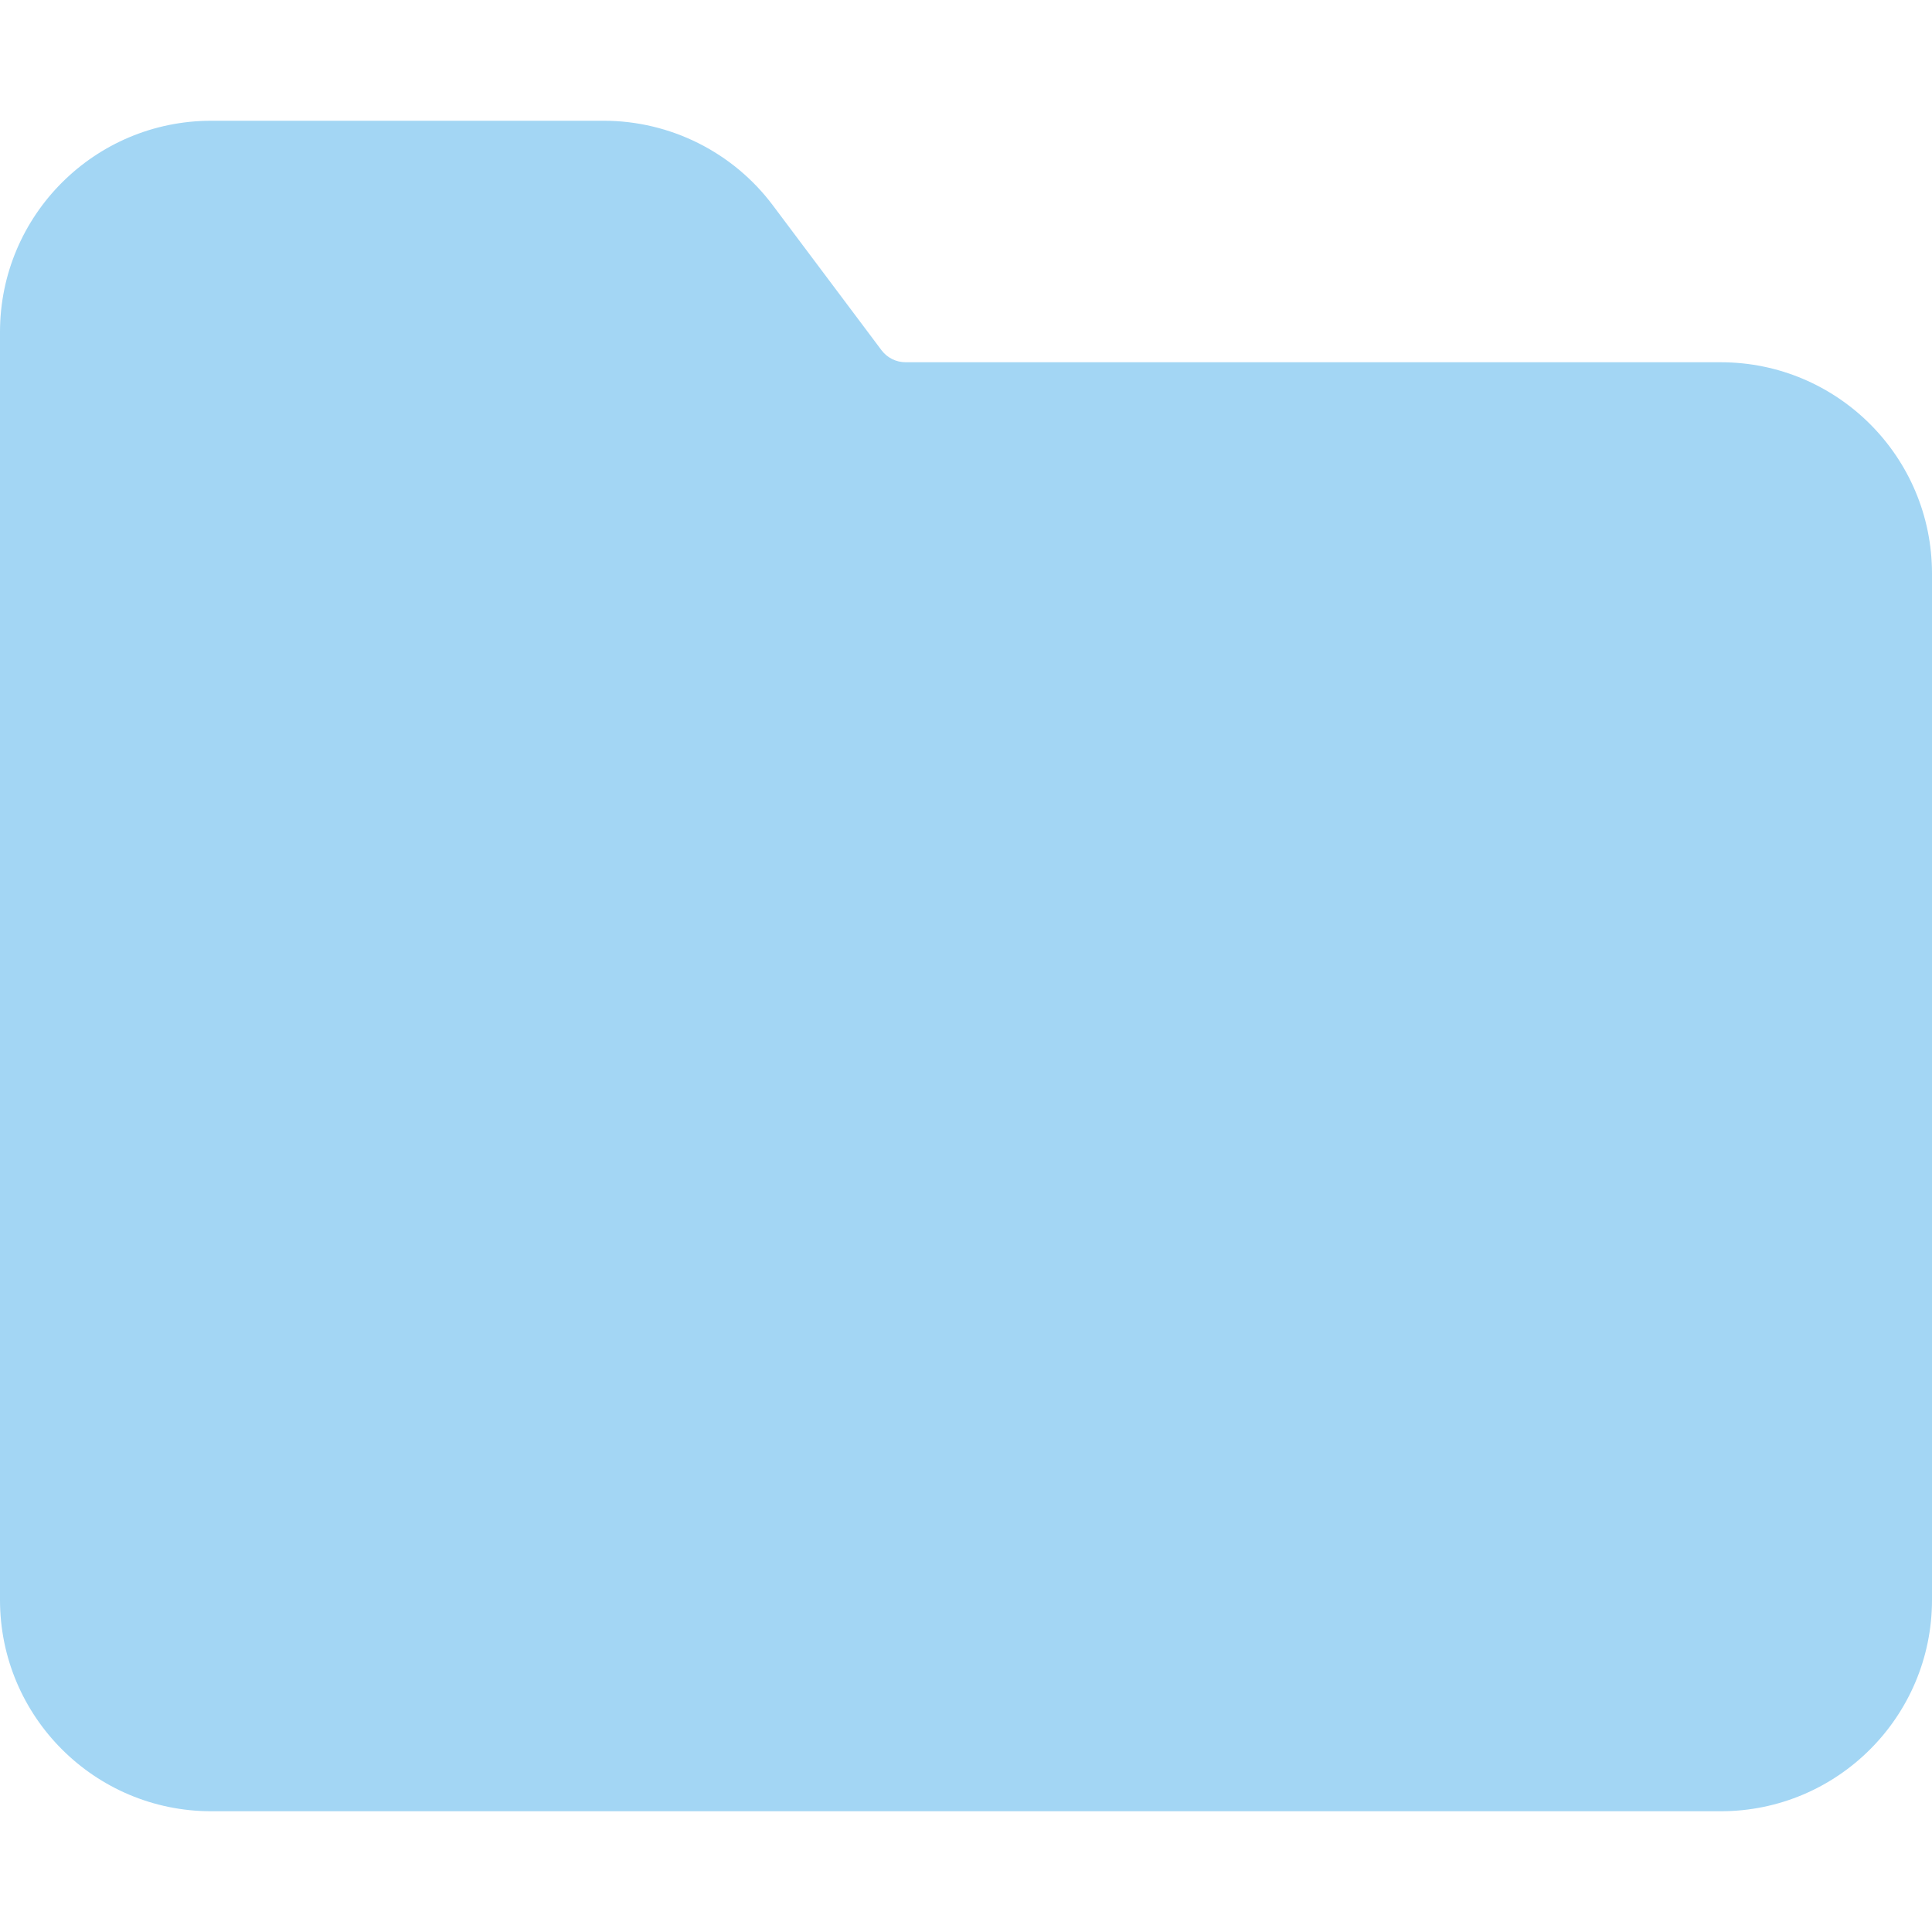
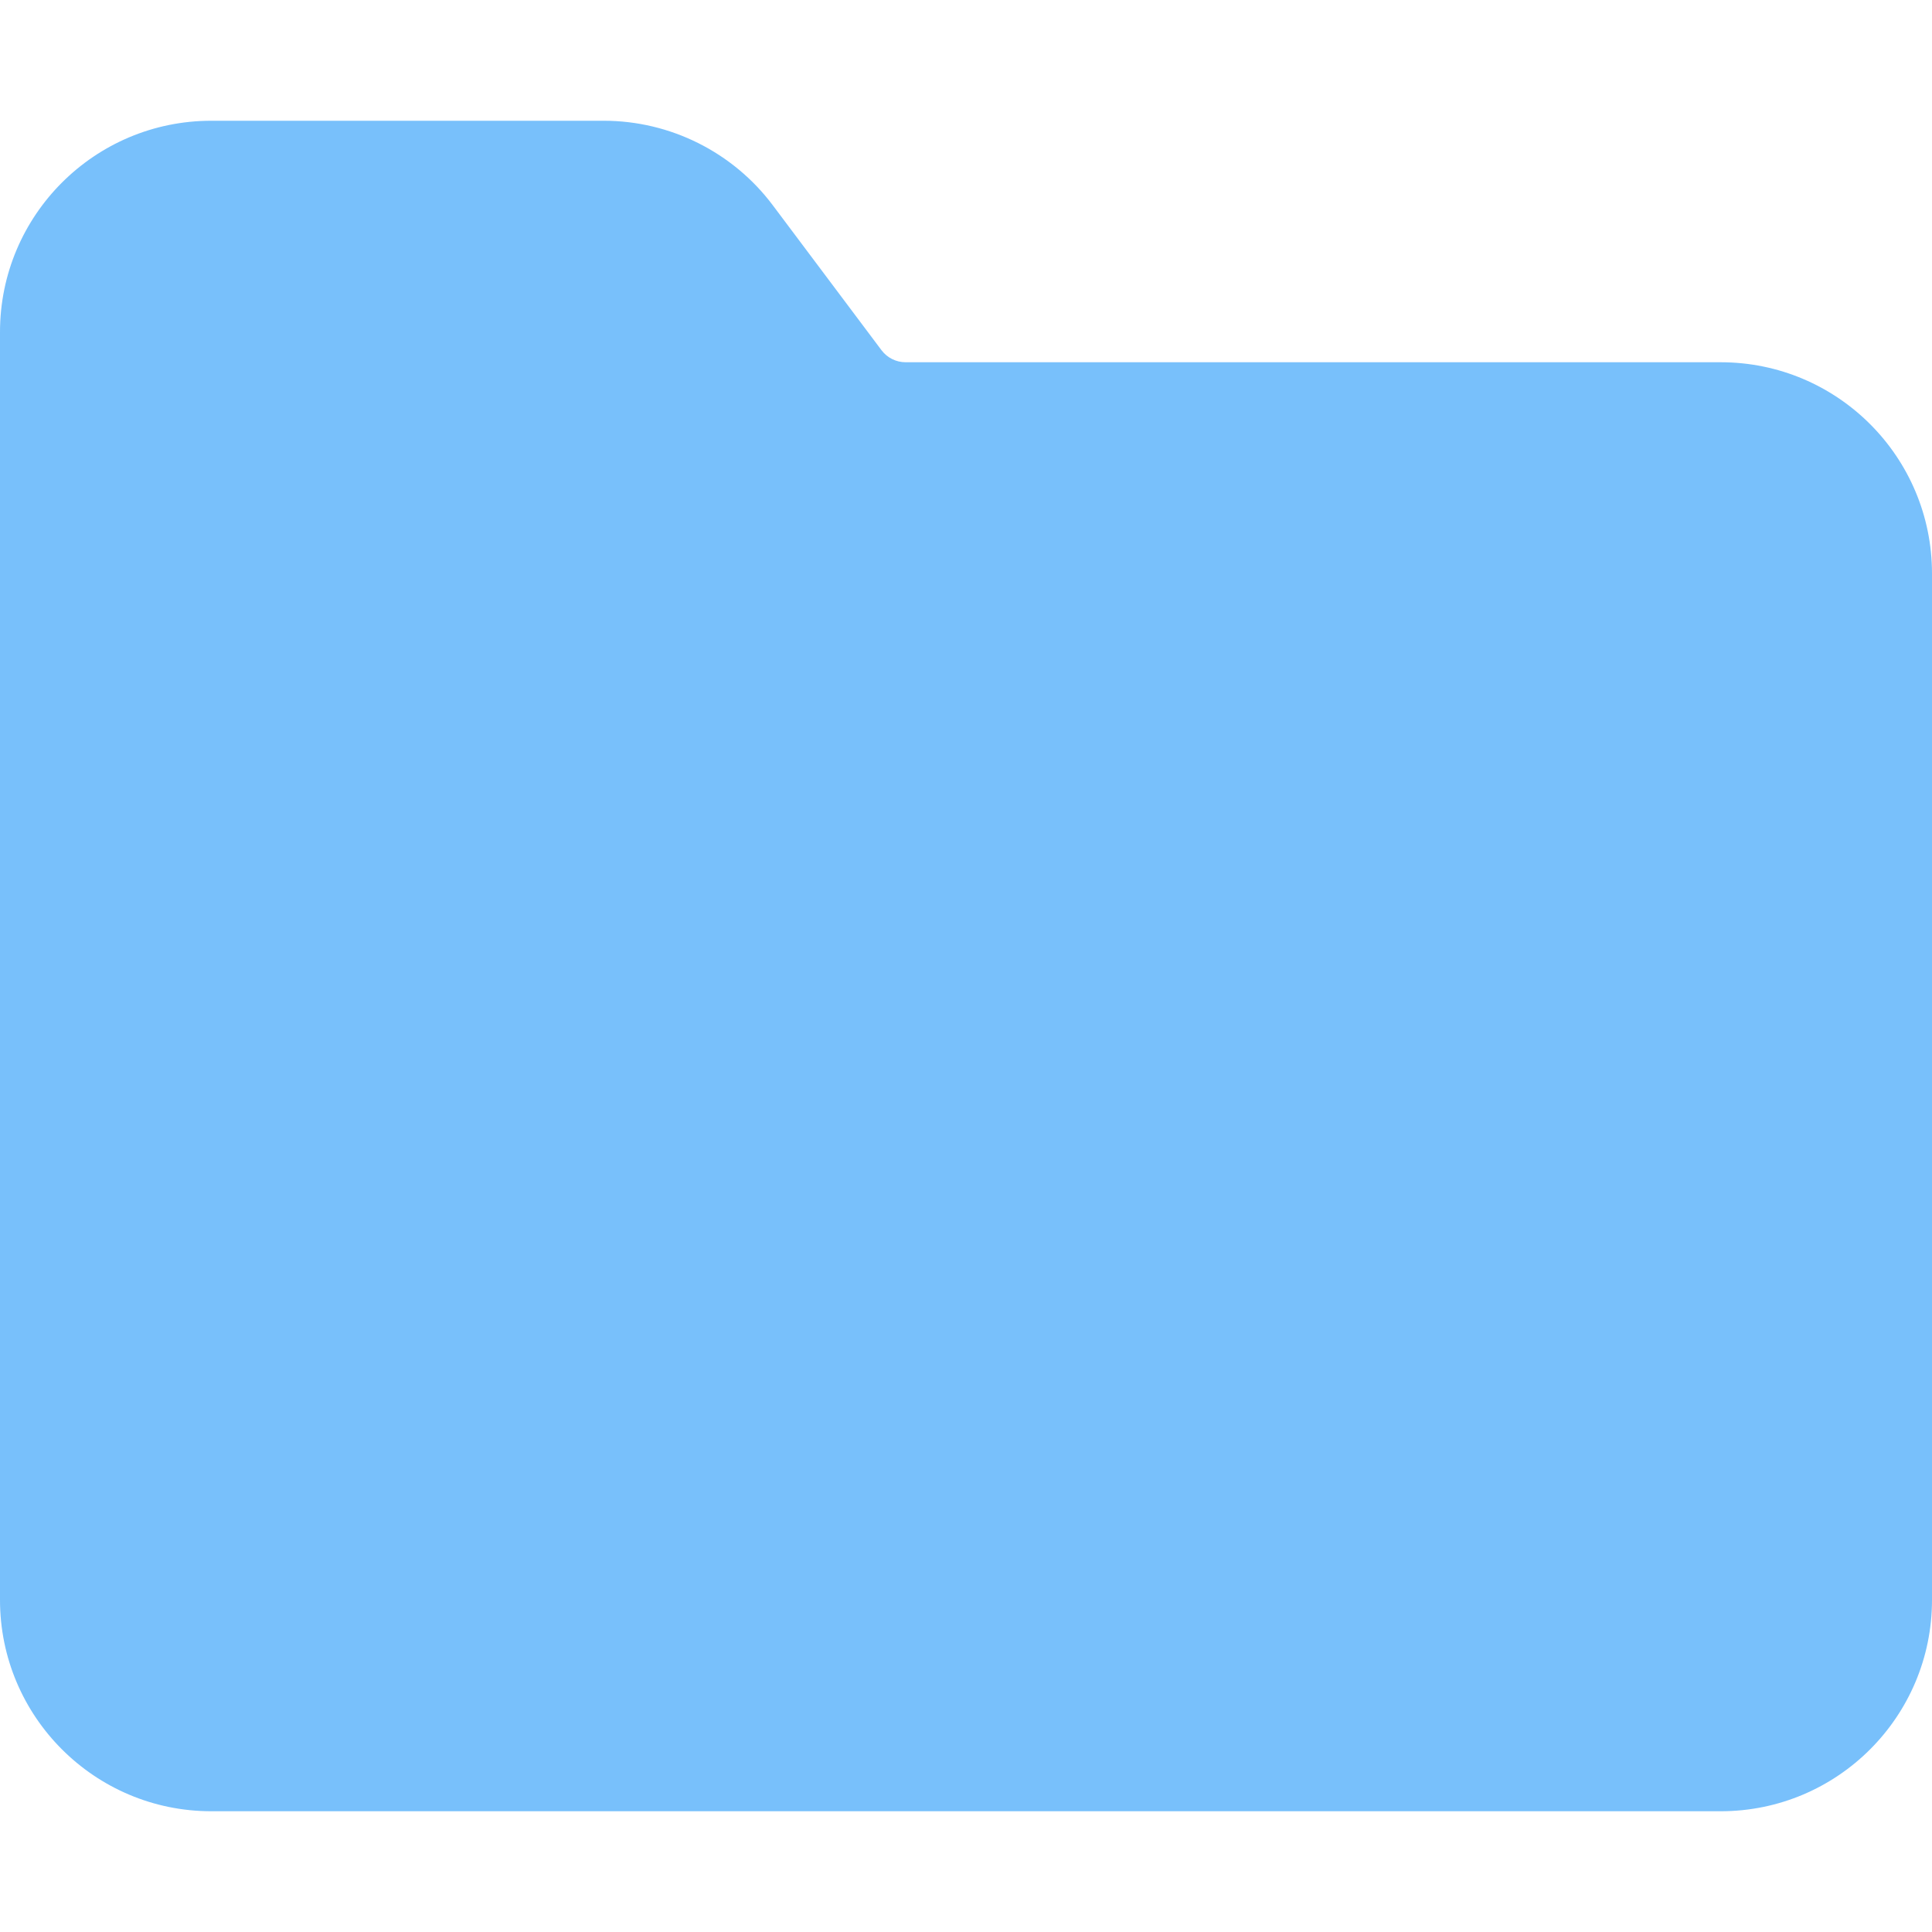
- <svg xmlns="http://www.w3.org/2000/svg" viewBox="0 0 16 16" width="16" height="16" fill="#a3d6f4">
+ <svg xmlns="http://www.w3.org/2000/svg" viewBox="0 0 16 16" width="16" height="16" fill="#78c0fb">
  <path d="M1.75 1A1.75 1.75 0 0 0 0 2.75v10.5C0 14.216.784 15 1.75 15h12.5A1.75 1.75 0 0 0 16 13.25v-8.5A1.75 1.75 0 0 0 14.25 3H7.5a.25.25 0 0 1-.2-.1l-.9-1.2C6.07 1.26 5.55 1 5 1H1.75Z" />
</svg>
